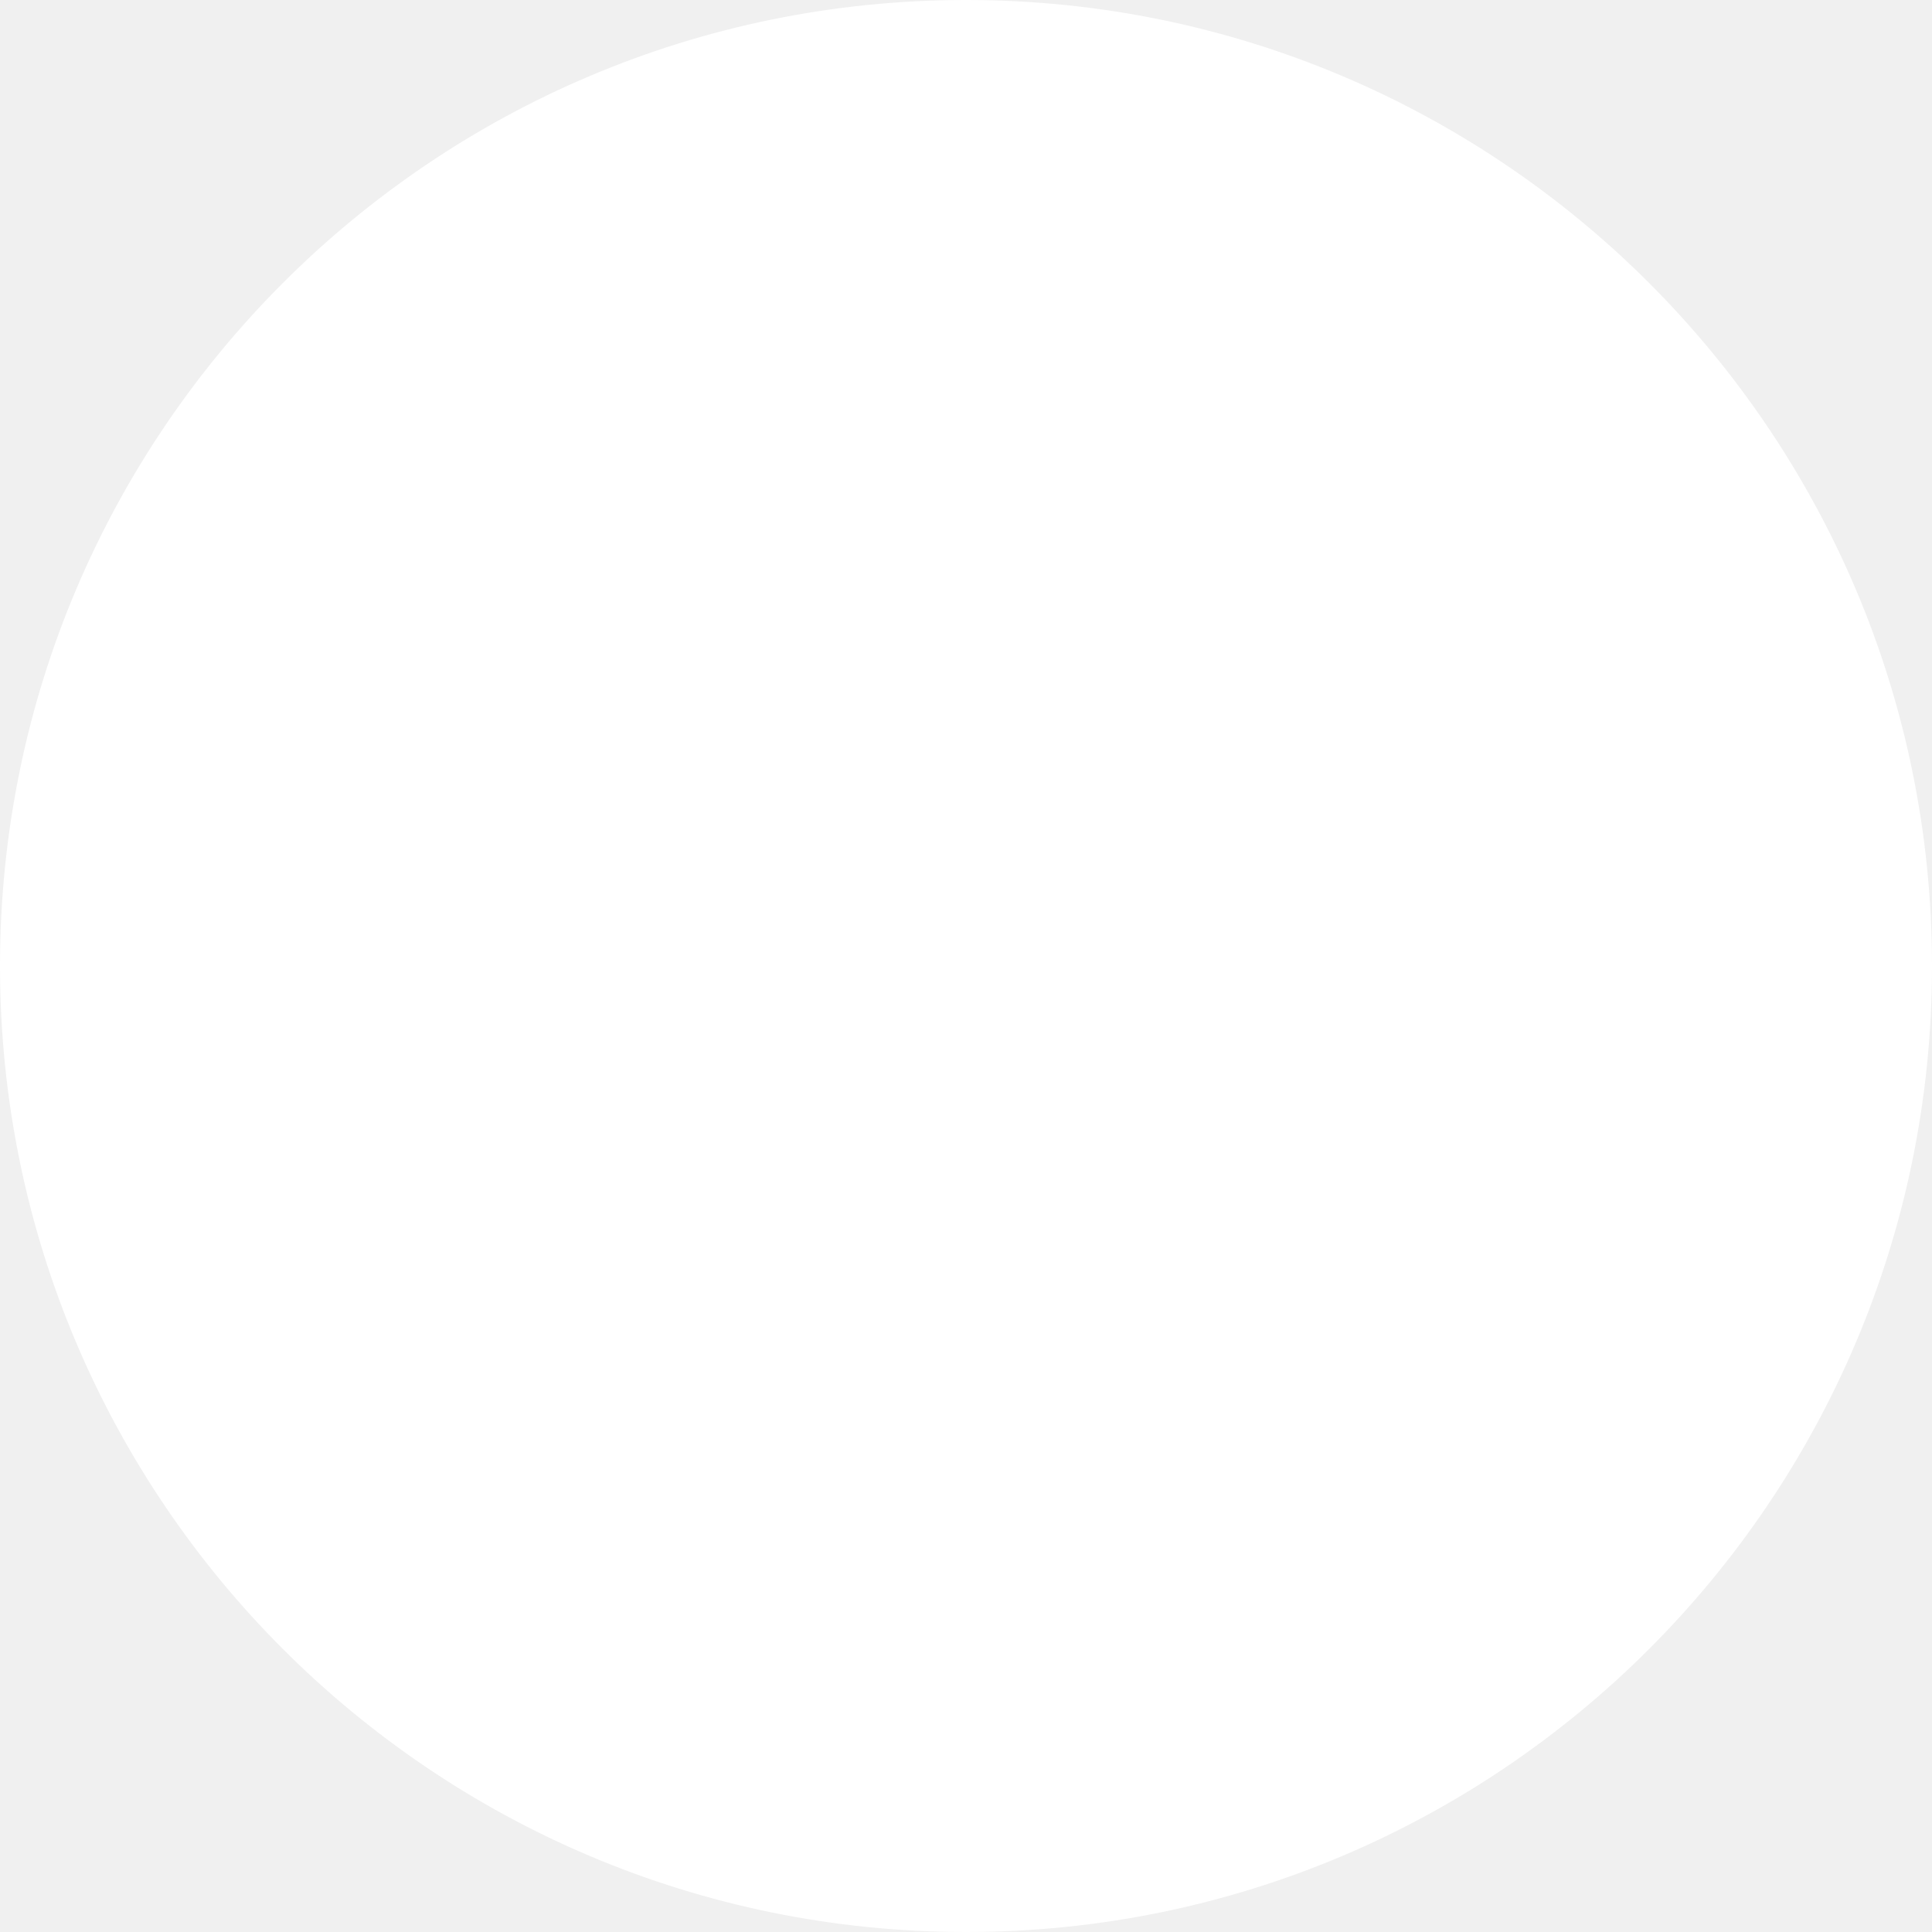
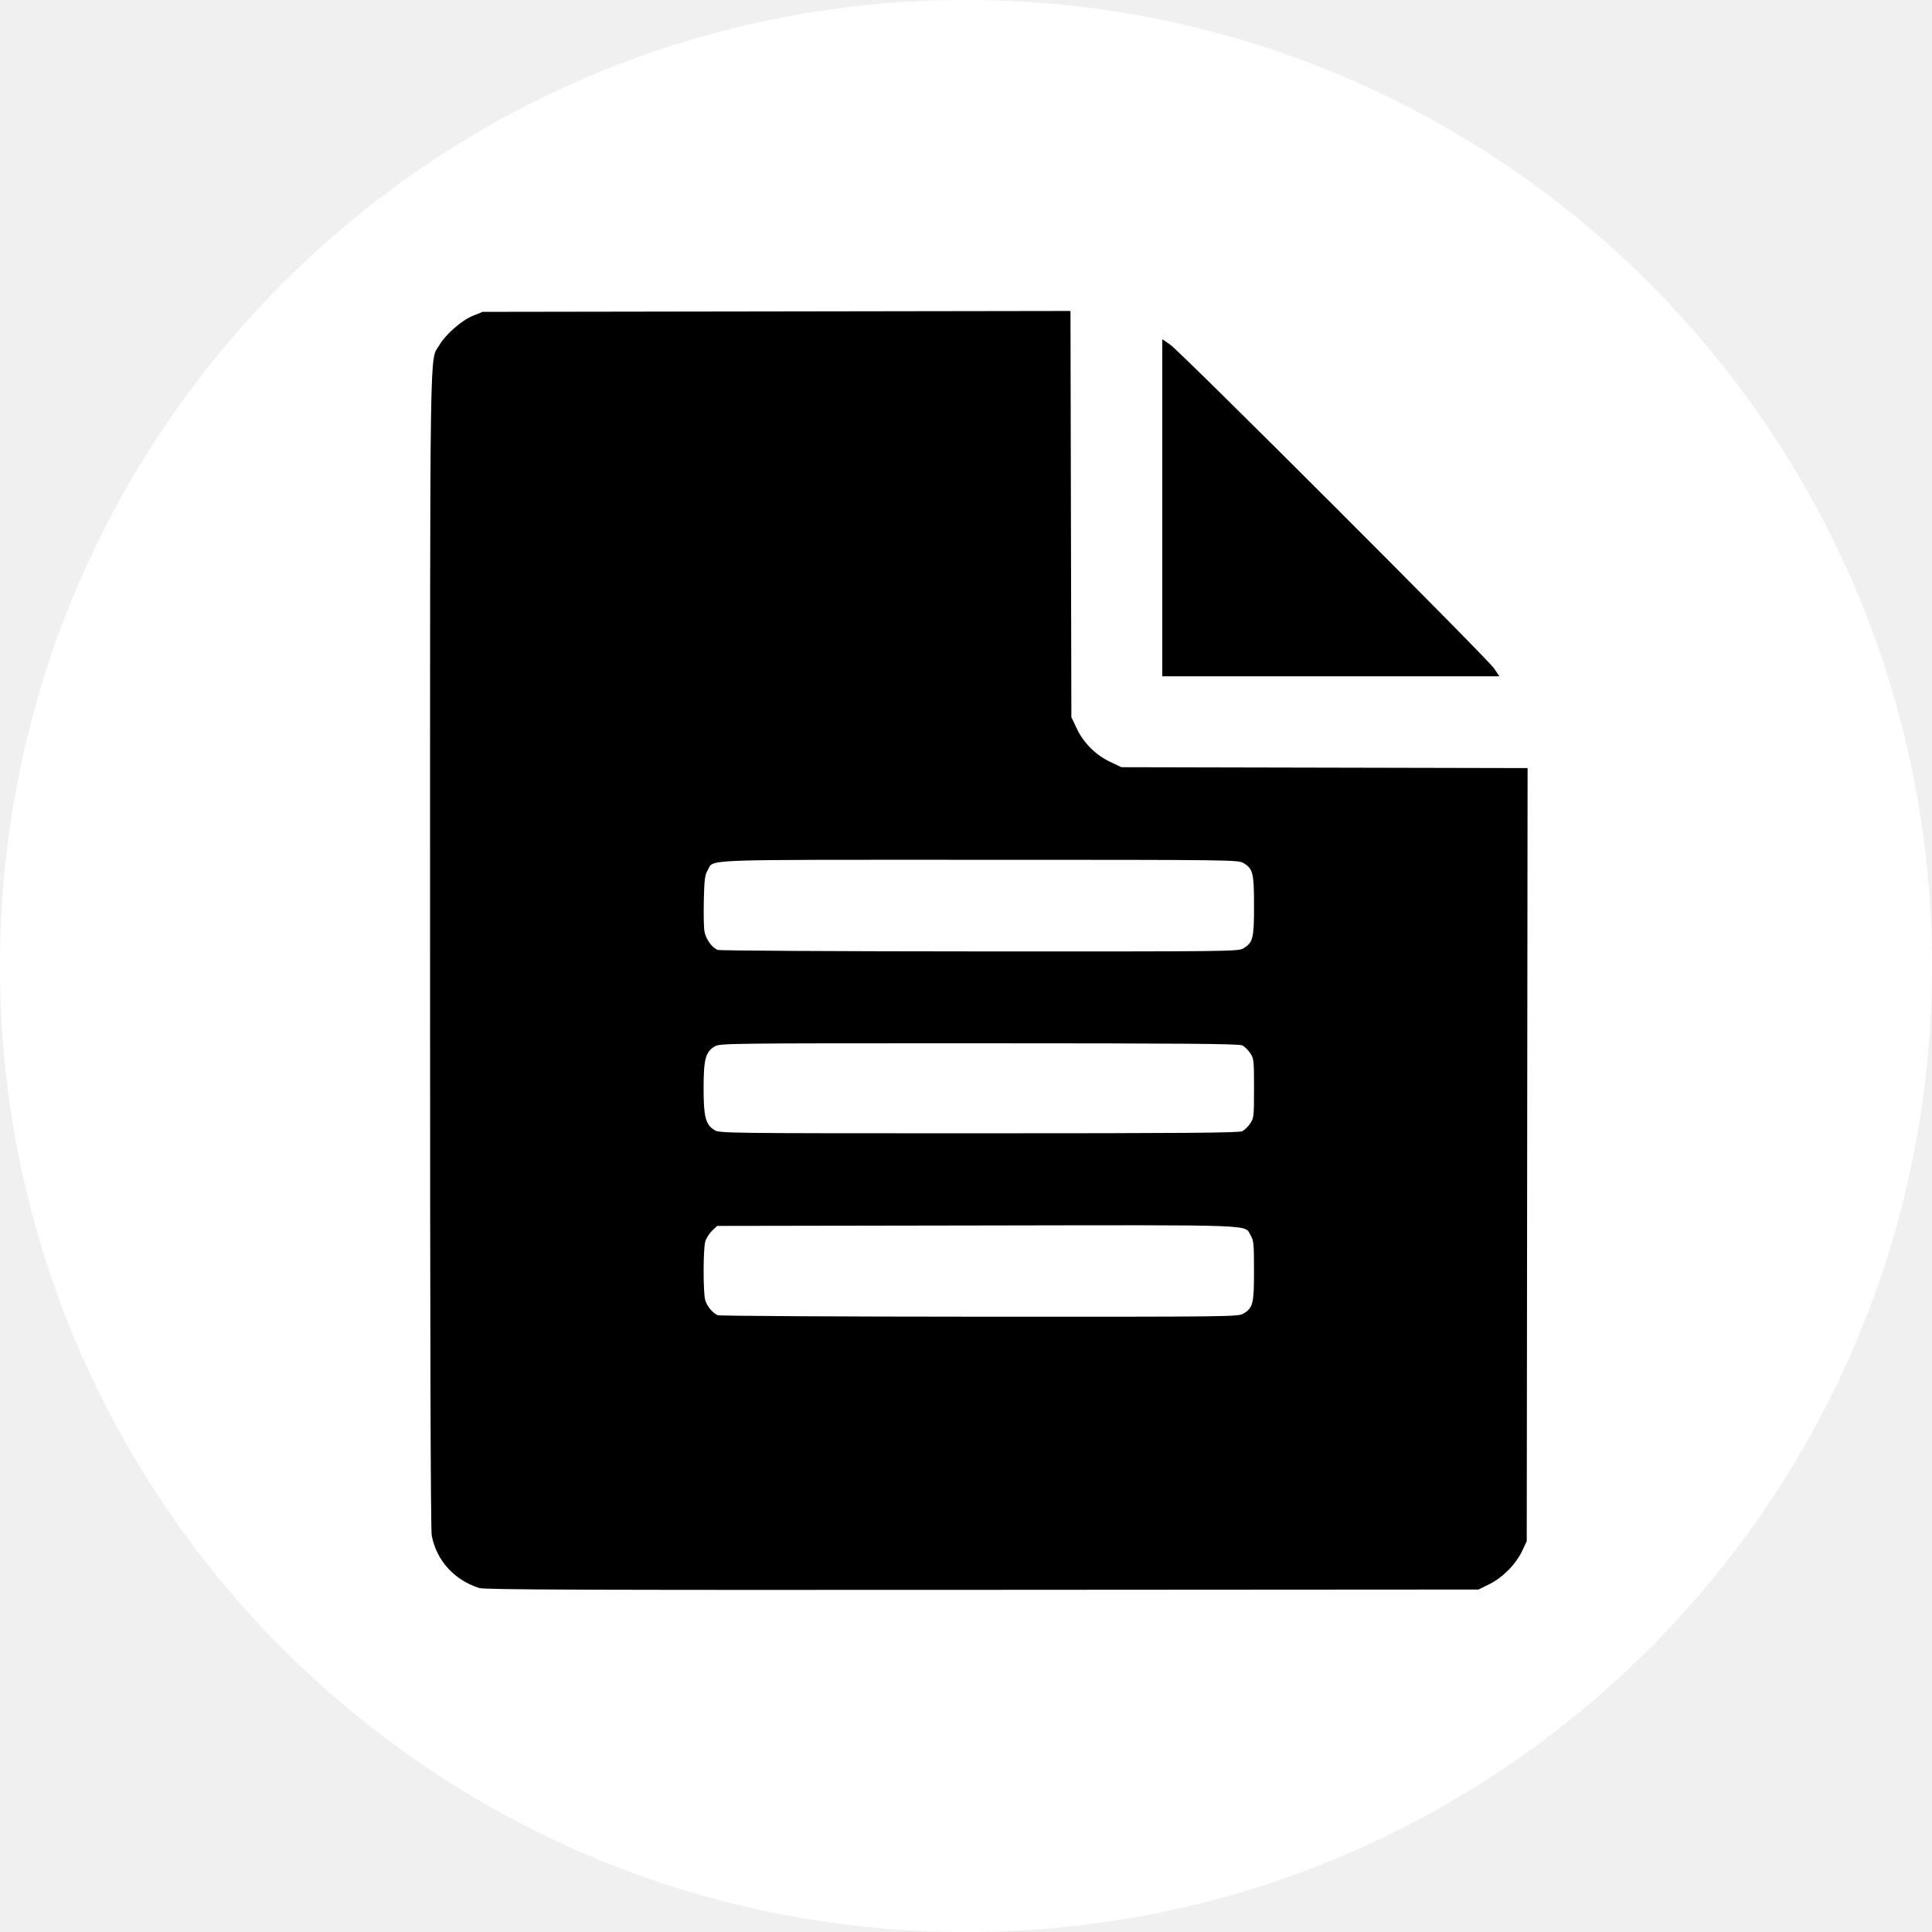
- <svg xmlns="http://www.w3.org/2000/svg" xmlns:xlink="http://www.w3.org/1999/xlink" width="100px" height="100px" viewBox="0 0 100 100" version="1.1" id="svg18">
-   <defs id="defs7">
-     <path d="M50,4.04252804e-14 C22.387,4.04252804e-14 0,22.385 0,50 C0,77.613 22.387,100 50,100 C77.614,100 100,77.613 100,50 C100,22.385 77.613,3.55271368e-14 50,4.04252804e-14 Z" id="path-1" />
-   </defs>
-   <g id="layer1">
-     <g style="fill:#ffffff;fill-opacity:1;fill-rule:evenodd;stroke:none;stroke-width:1;stroke-opacity:1" id="Page-1">
-       <g id="eclispe-che" style="fill:#ffffff;fill-opacity:1;stroke:none;stroke-opacity:1">
-         <g id="path3023-path" style="fill:#ffffff;fill-opacity:1;stroke:none;stroke-opacity:1">
-           <use xlink:href="#path-1" id="use9" style="fill:#ffffff;fill-opacity:1;fill-rule:evenodd;stroke:none;stroke-opacity:1" x="0" y="0" width="100%" height="100%" />
-           <path d="M 50,0.5 C 22.663,0.5 0.5,22.662 0.5,50 0.5,77.337 22.663,99.5 50,99.5 77.338,99.5 99.5,77.337 99.5,50 99.5,22.662 77.338,0.5 50,0.5 Z" id="path11" style="fill:#ffffff;fill-opacity:1;stroke:none;stroke-width:1;stroke-opacity:1" />
-         </g>
-       </g>
-     </g>
+ <svg xmlns="http://www.w3.org/2000/svg" height="100" viewBox="0 0 100 100" width="100">
+   <g fill="#fff" fill-rule="evenodd">
+     <path d="m50 0c-27.613 0-50 22.385-50 50 0 27.614 22.387 50 50 50s50-22.387 50-50c0-27.615-22.387-50-50-50z" fill-rule="evenodd" height="100%" width="100%" />
+     <path d="m50.0.5c-27.338 0-49.5 22.162-49.5 49.5 0 27.337 22.163 49.5 49.5 49.5 27.337 0 49.5-22.163 49.5-49.5 0-27.338-22.162-49.5-49.5-49.5z" />
  </g>
-   <g id="layer2" />
+   <path d="m24.805 82.196c-1.293-.411-2.217-1.432-2.459-2.718-.058-.309-.087-10.495-.086-30.303.001-32.56-.031-30.437.48-31.31.329-.562 1.158-1.287 1.739-1.521l.499-.202 15.215-.023 15.215-.023.023 10.512.023 10.512.276.582c.357.753.979 1.376 1.732 1.732l.582.276 10.512.023 10.512.023-.022 20.007-.022 20.007-.233.497c-.325.692-1.008 1.387-1.7 1.728l-.567.279-25.686.016c-20.58.013-25.755-.006-26.032-.094zm39.559-14.207c.492-.3.544-.512.543-2.222-0-1.372-.018-1.566-.169-1.813-.359-.588.733-.548-14.154-.523l-13.465.022-.265.254c-.146.14-.304.392-.351.561-.11.397-.112 2.637-.002 3.019.093.325.384.678.65.788.095.039 6.195.074 13.555.077 13.125.005 13.387.002 13.658-.163zm-.063-9.438c.117-.059.302-.239.41-.4.186-.277.197-.372.197-1.821 0-1.448-.01-1.544-.197-1.821-.108-.161-.293-.341-.41-.4-.168-.085-3.071-.108-13.628-.109-13.308-.001-13.417 0-13.697.173-.459.284-.558.668-.558 2.157 0 1.475.1 1.866.548 2.154.271.173.37.175 13.698.175 10.568 0 13.47-.023 13.638-.108zm.063-9.469c.491-.299.544-.513.544-2.205s-.053-1.906-.544-2.205c-.271-.165-.538-.169-13.688-.169-14.857-0-13.691-.046-14.053.551-.135.223-.168.482-.193 1.509-.016.682-.004 1.41.027 1.618.06.401.382.863.687.986.099.04 6.202.075 13.562.078 13.125.005 13.387.002 13.658-.163zm-4.205-22.801v-8.725l.41.282c.553.381 16.416 16.239 16.764 16.758l.274.41h-8.724-8.724z" stroke-width=".086" />
</svg>
